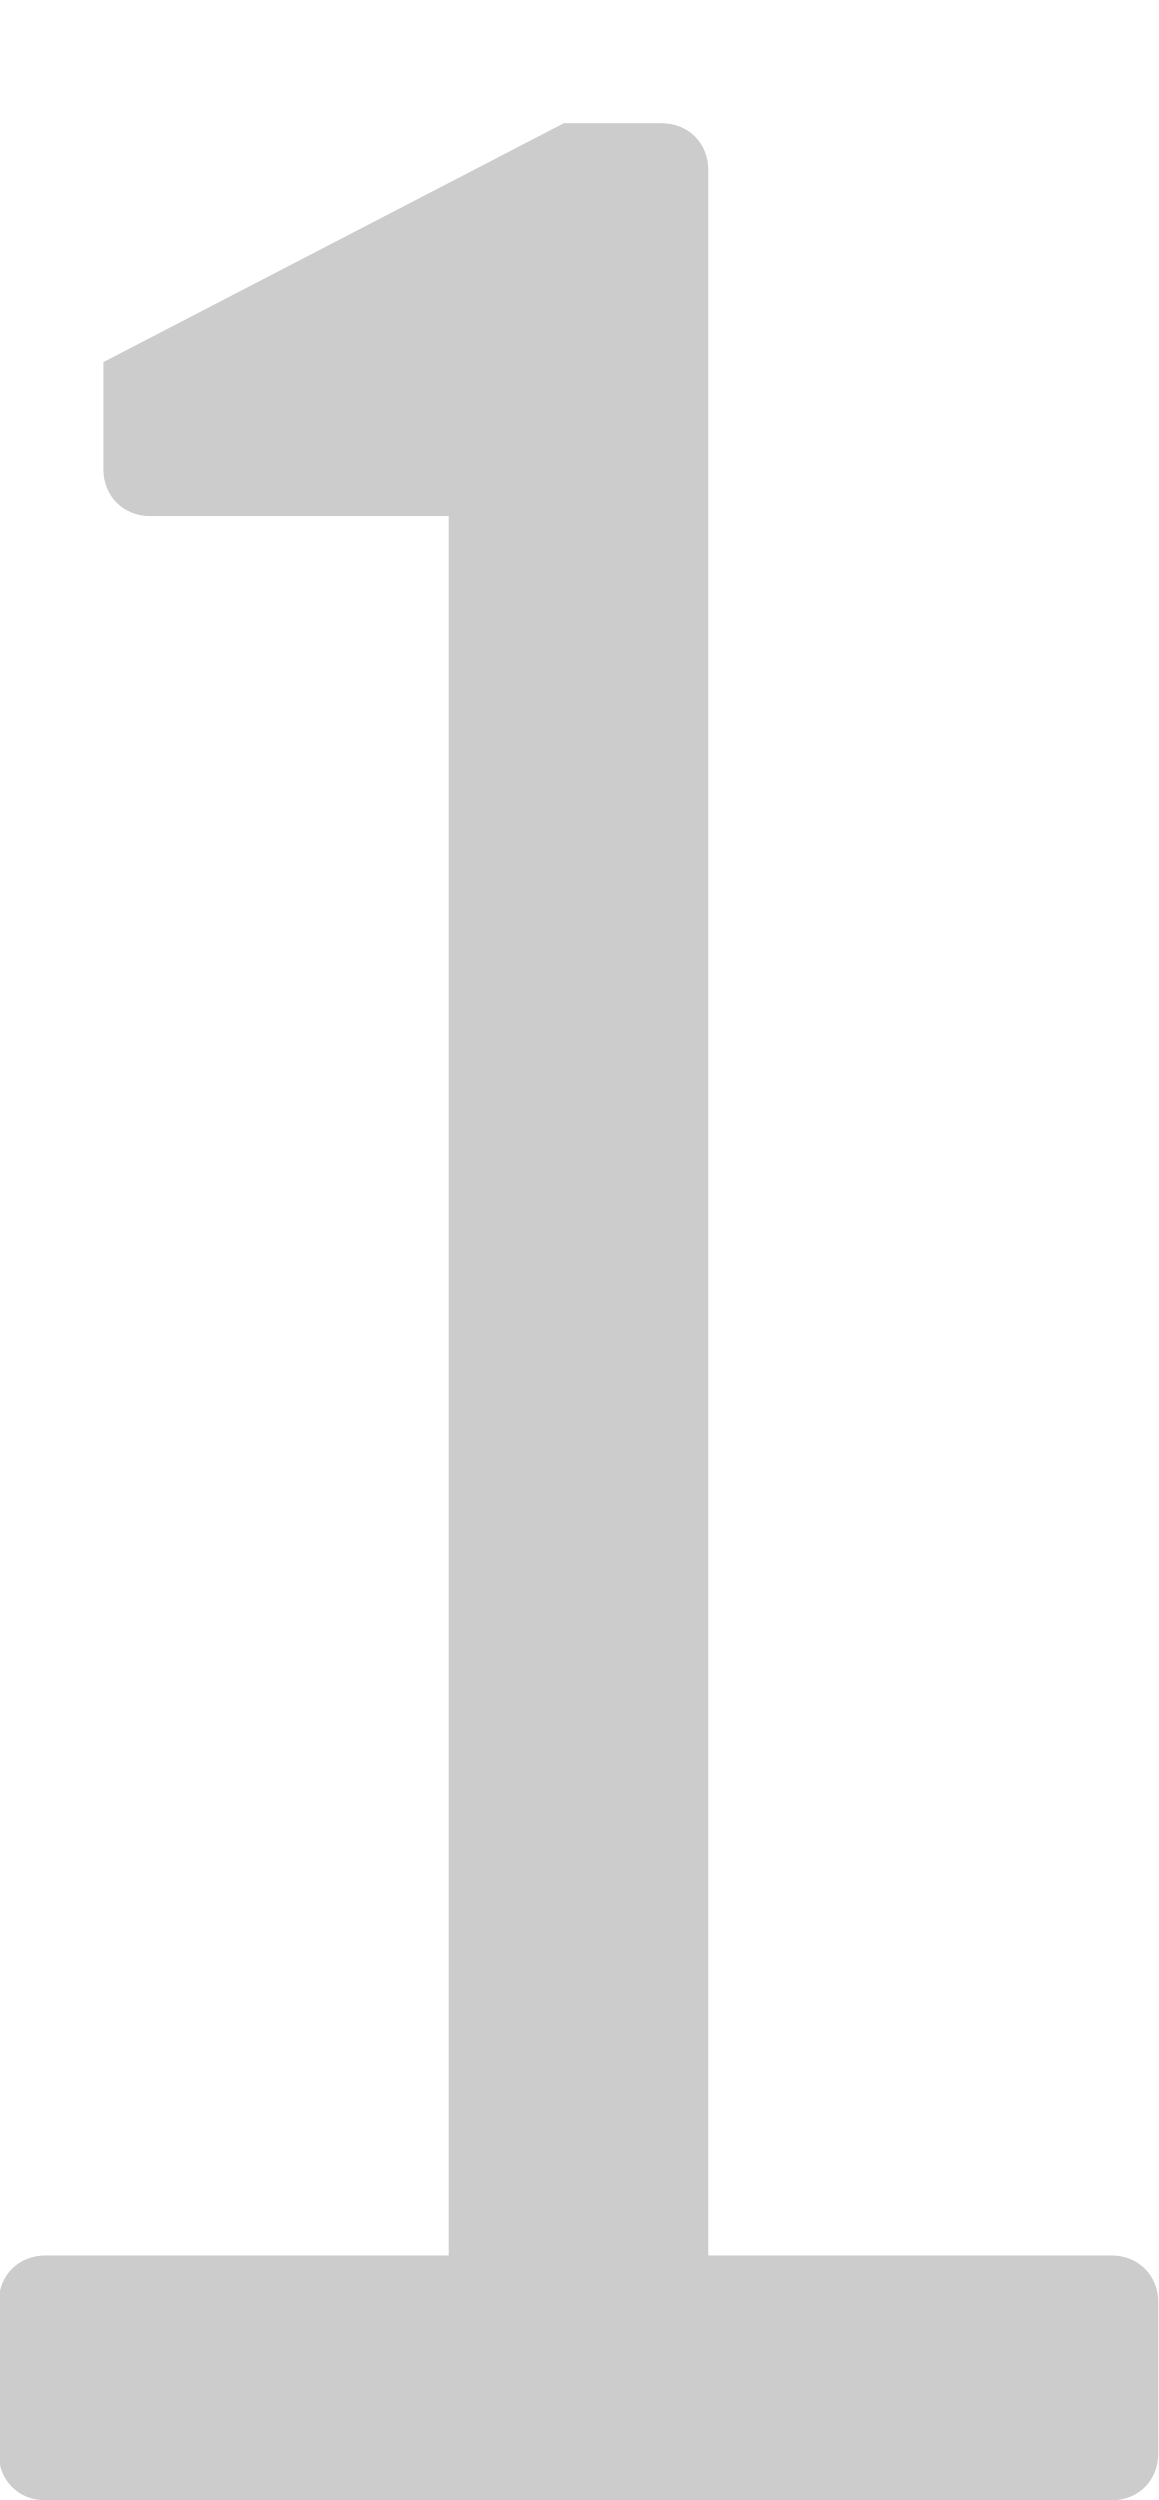
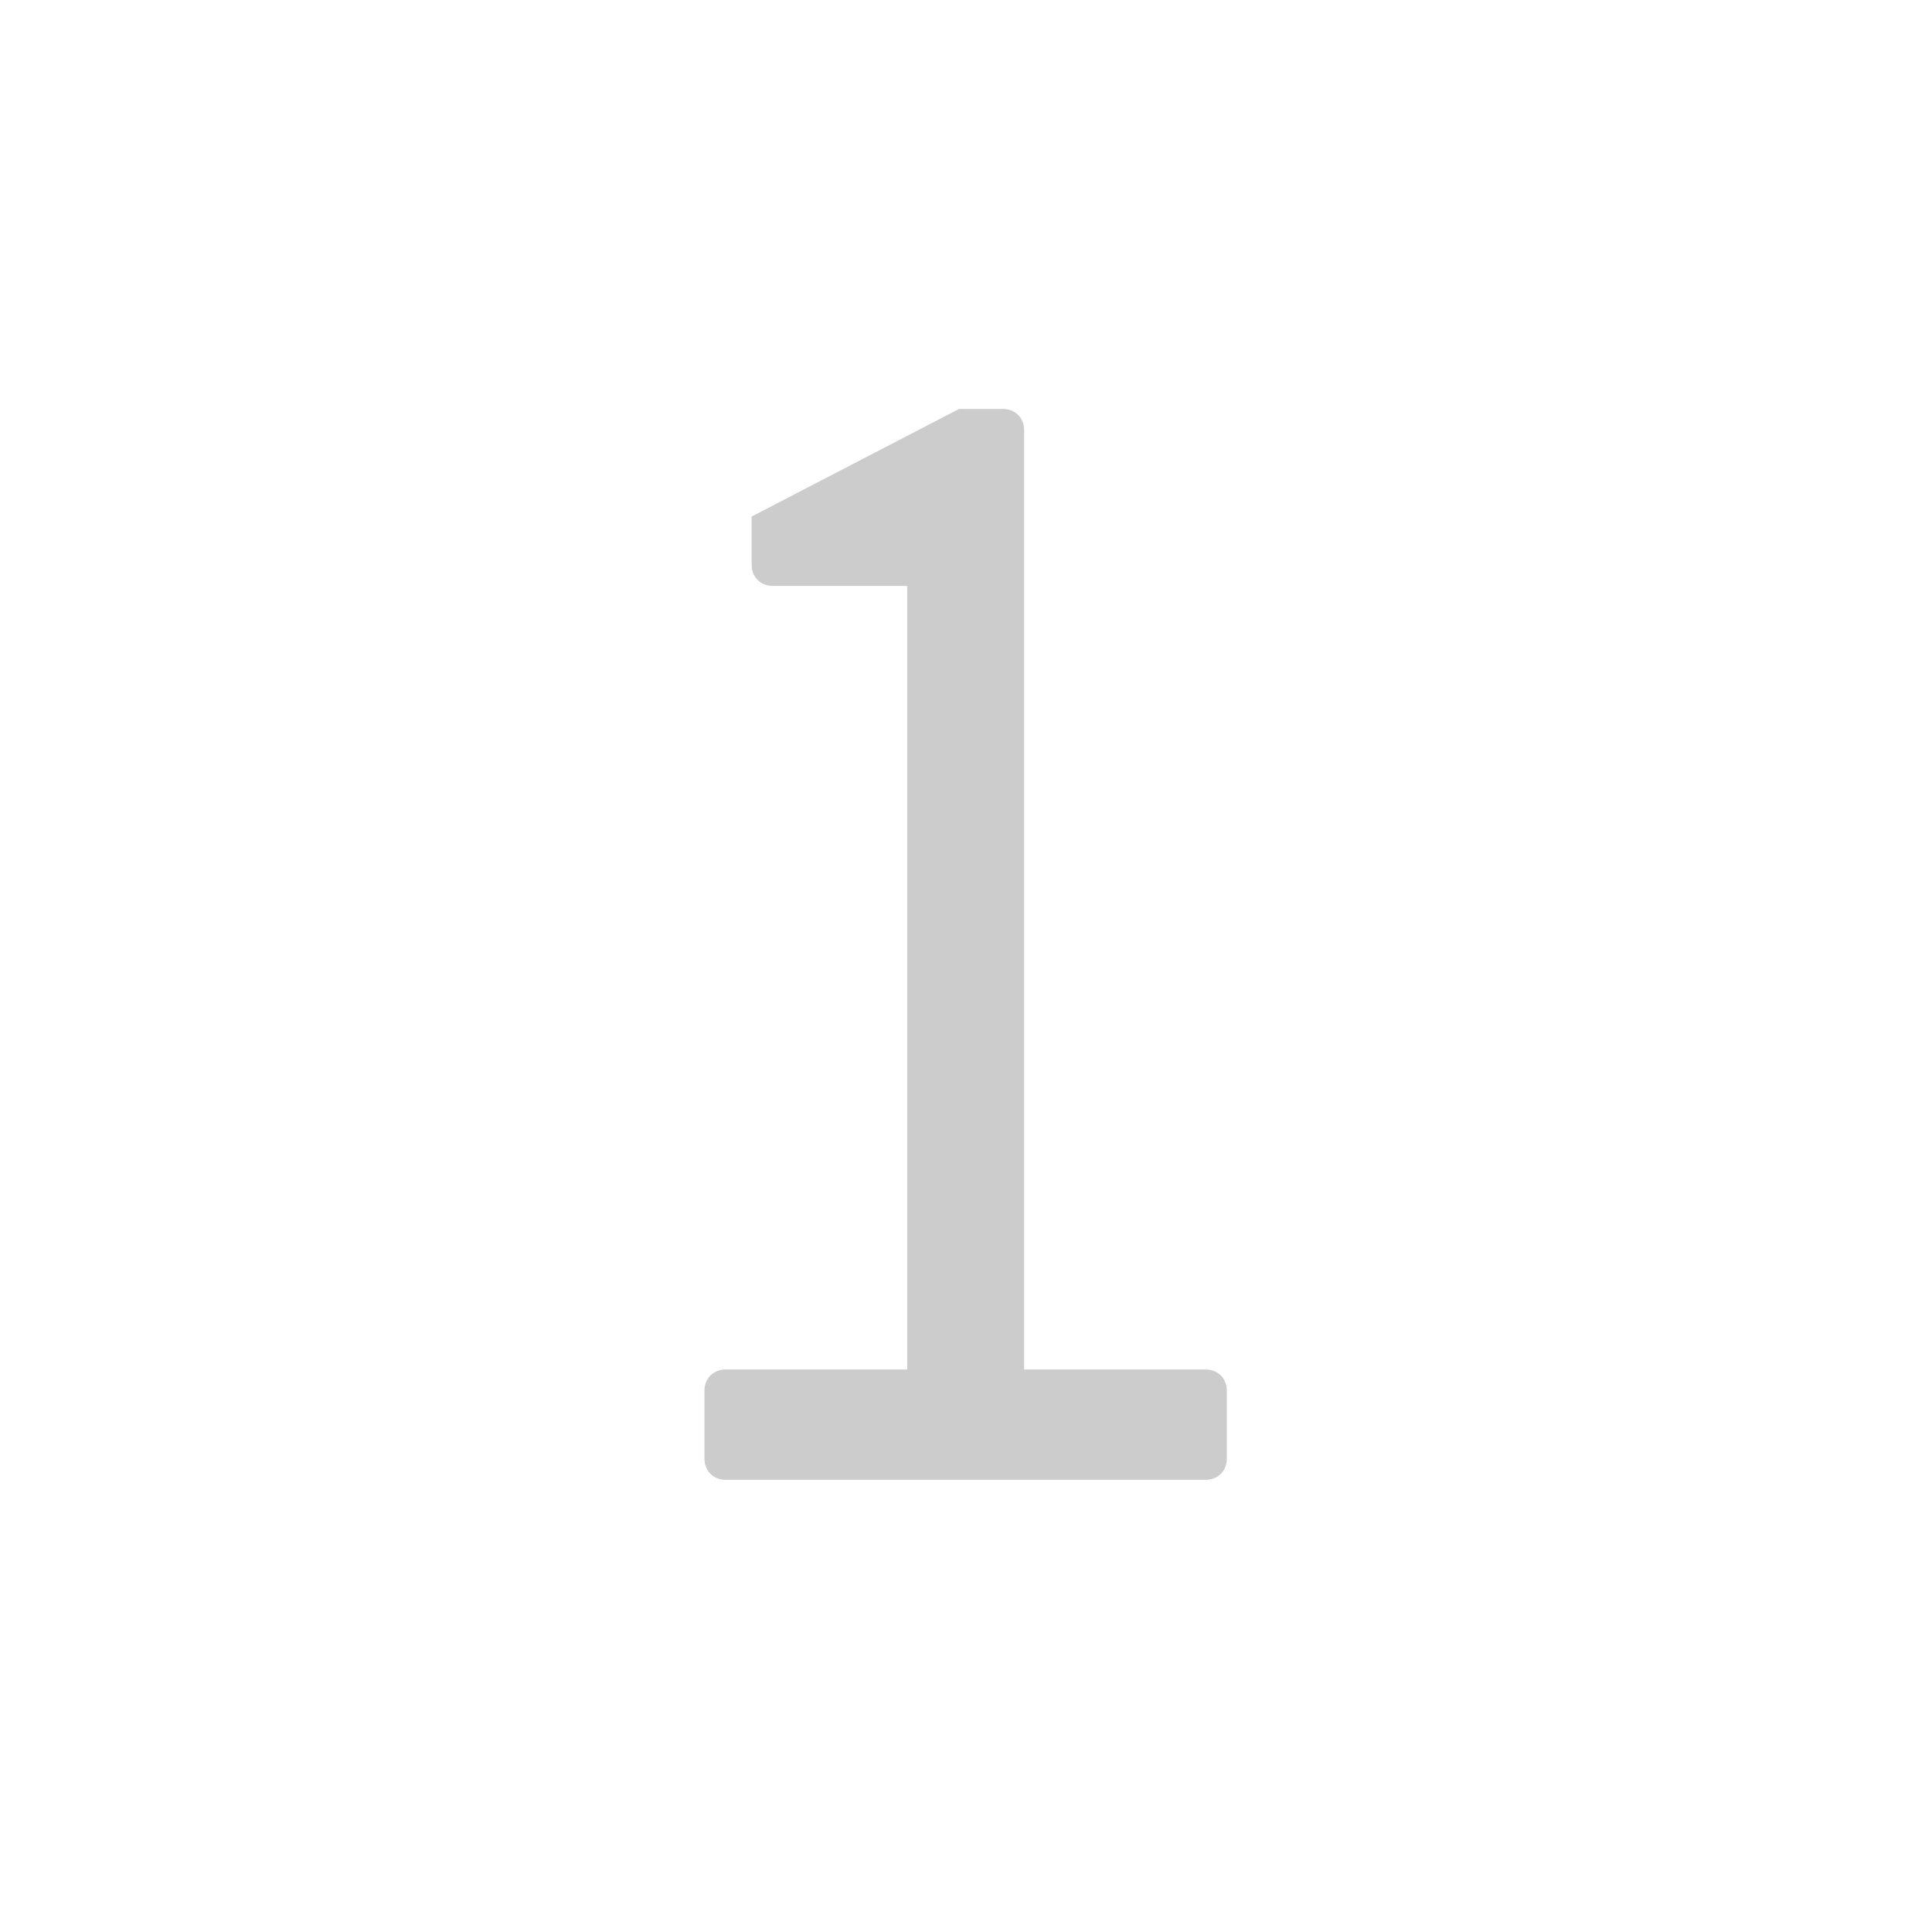
- <svg xmlns="http://www.w3.org/2000/svg" width="1.339mm" height="2.889mm" viewBox="0 0 1.339 2.889" version="1.1" id="svg7339">
-   <defs id="defs7333" />
-   <g id="layer1" transform="translate(157.9075,117.0344)">
-     <g style="font-style:normal;font-variant:normal;font-weight:normal;font-stretch:normal;font-size:3.881px;line-height:1.25;font-family:'Miriam Libre';-inkscape-font-specification:'Miriam Libre';letter-spacing:0px;word-spacing:0px;display:inline;fill:#cccccc;fill-opacity:1;stroke-width:0.265" id="text1564" aria-label="1">
-       <path id="path9676" style="font-style:normal;font-variant:normal;font-weight:normal;font-stretch:normal;font-family:'Miriam Libre';-inkscape-font-specification:'Miriam Libre';fill:#cccccc;fill-opacity:1;stroke-width:0.265" d="m -157.853,-114.145 h 1.23 c 0.031,0 0.054,-0.023 0.054,-0.054 v -0.175 c 0,-0.031 -0.023,-0.054 -0.054,-0.054 h -0.466 v -2.41 c 0,-0.031 -0.023,-0.054 -0.054,-0.054 h -0.113 l -0.532,0.276 v 0.124 c 0,0.031 0.023,0.054 0.054,0.054 h 0.345 v 2.01 h -0.466 c -0.031,0 -0.054,0.023 -0.054,0.054 v 0.175 c 0,0.031 0.023,0.054 0.054,0.054 z" />
-     </g>
+ <svg xmlns="http://www.w3.org/2000/svg" version="1.0" id="svg12484" x="0px" y="0px" width="15.36px" height="15.358px" viewBox="0 0 15.36 15.358" enable-background="new 0 0 15.36 15.358" xml:space="preserve">
+   <defs id="defs24" />
+   <g style="font-style:normal;font-variant:normal;font-weight:normal;font-stretch:normal;font-size:3.881px;line-height:1.25;font-family:'Miriam Libre';-inkscape-font-specification:'Miriam Libre';letter-spacing:0px;word-spacing:0px;display:inline;fill:#cccccc;fill-opacity:1;stroke-width:0.265" id="text1564" aria-label="1" transform="matrix(3.099213,0,0,3.099213,494.9943,365.5246)">
+     <path id="path9676" style="font-style:normal;font-variant:normal;font-weight:normal;font-stretch:normal;font-family:'Miriam Libre';-inkscape-font-specification:'Miriam Libre';fill:#cccccc;fill-opacity:1;stroke-width:0.265" d="m -157.853,-114.145 h 1.23 c 0.031,0 0.054,-0.023 0.054,-0.054 v -0.175 c 0,-0.031 -0.023,-0.054 -0.054,-0.054 h -0.466 v -2.41 c 0,-0.031 -0.023,-0.054 -0.054,-0.054 h -0.113 l -0.532,0.276 v 0.124 c 0,0.031 0.023,0.054 0.054,0.054 h 0.345 v 2.01 h -0.466 c -0.031,0 -0.054,0.023 -0.054,0.054 v 0.175 c 0,0.031 0.023,0.054 0.054,0.054 z" />
  </g>
</svg>
